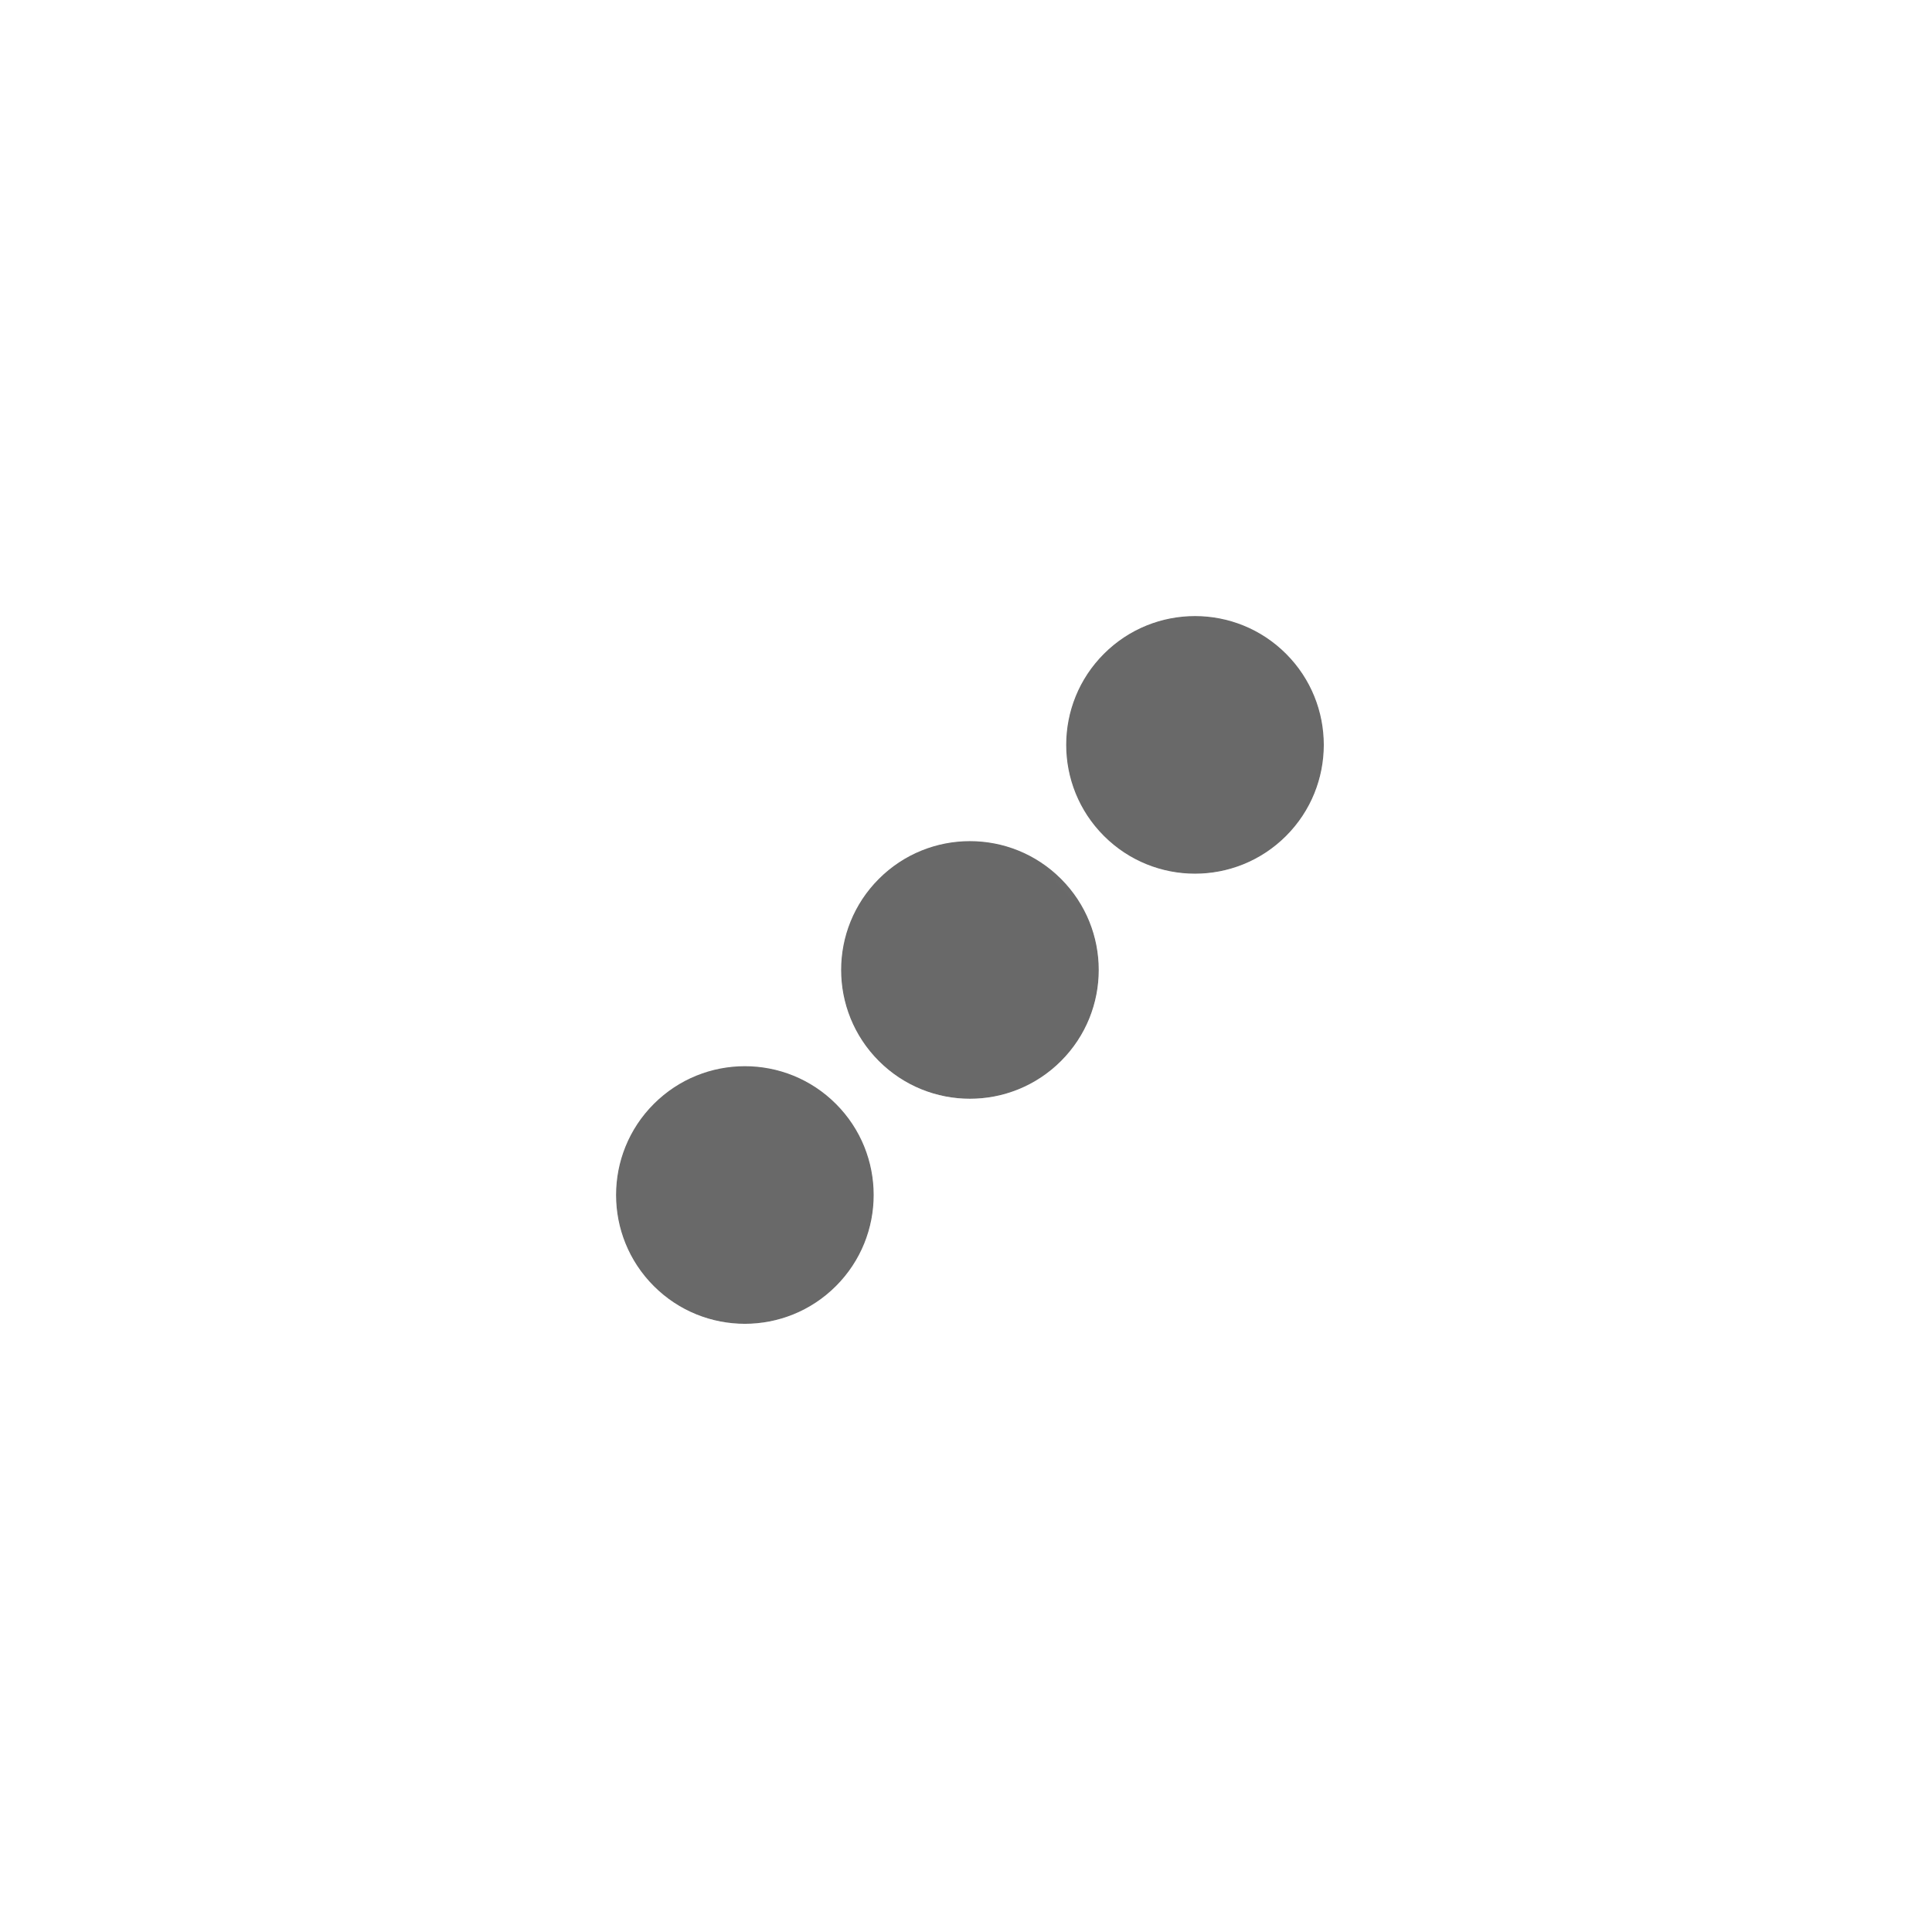
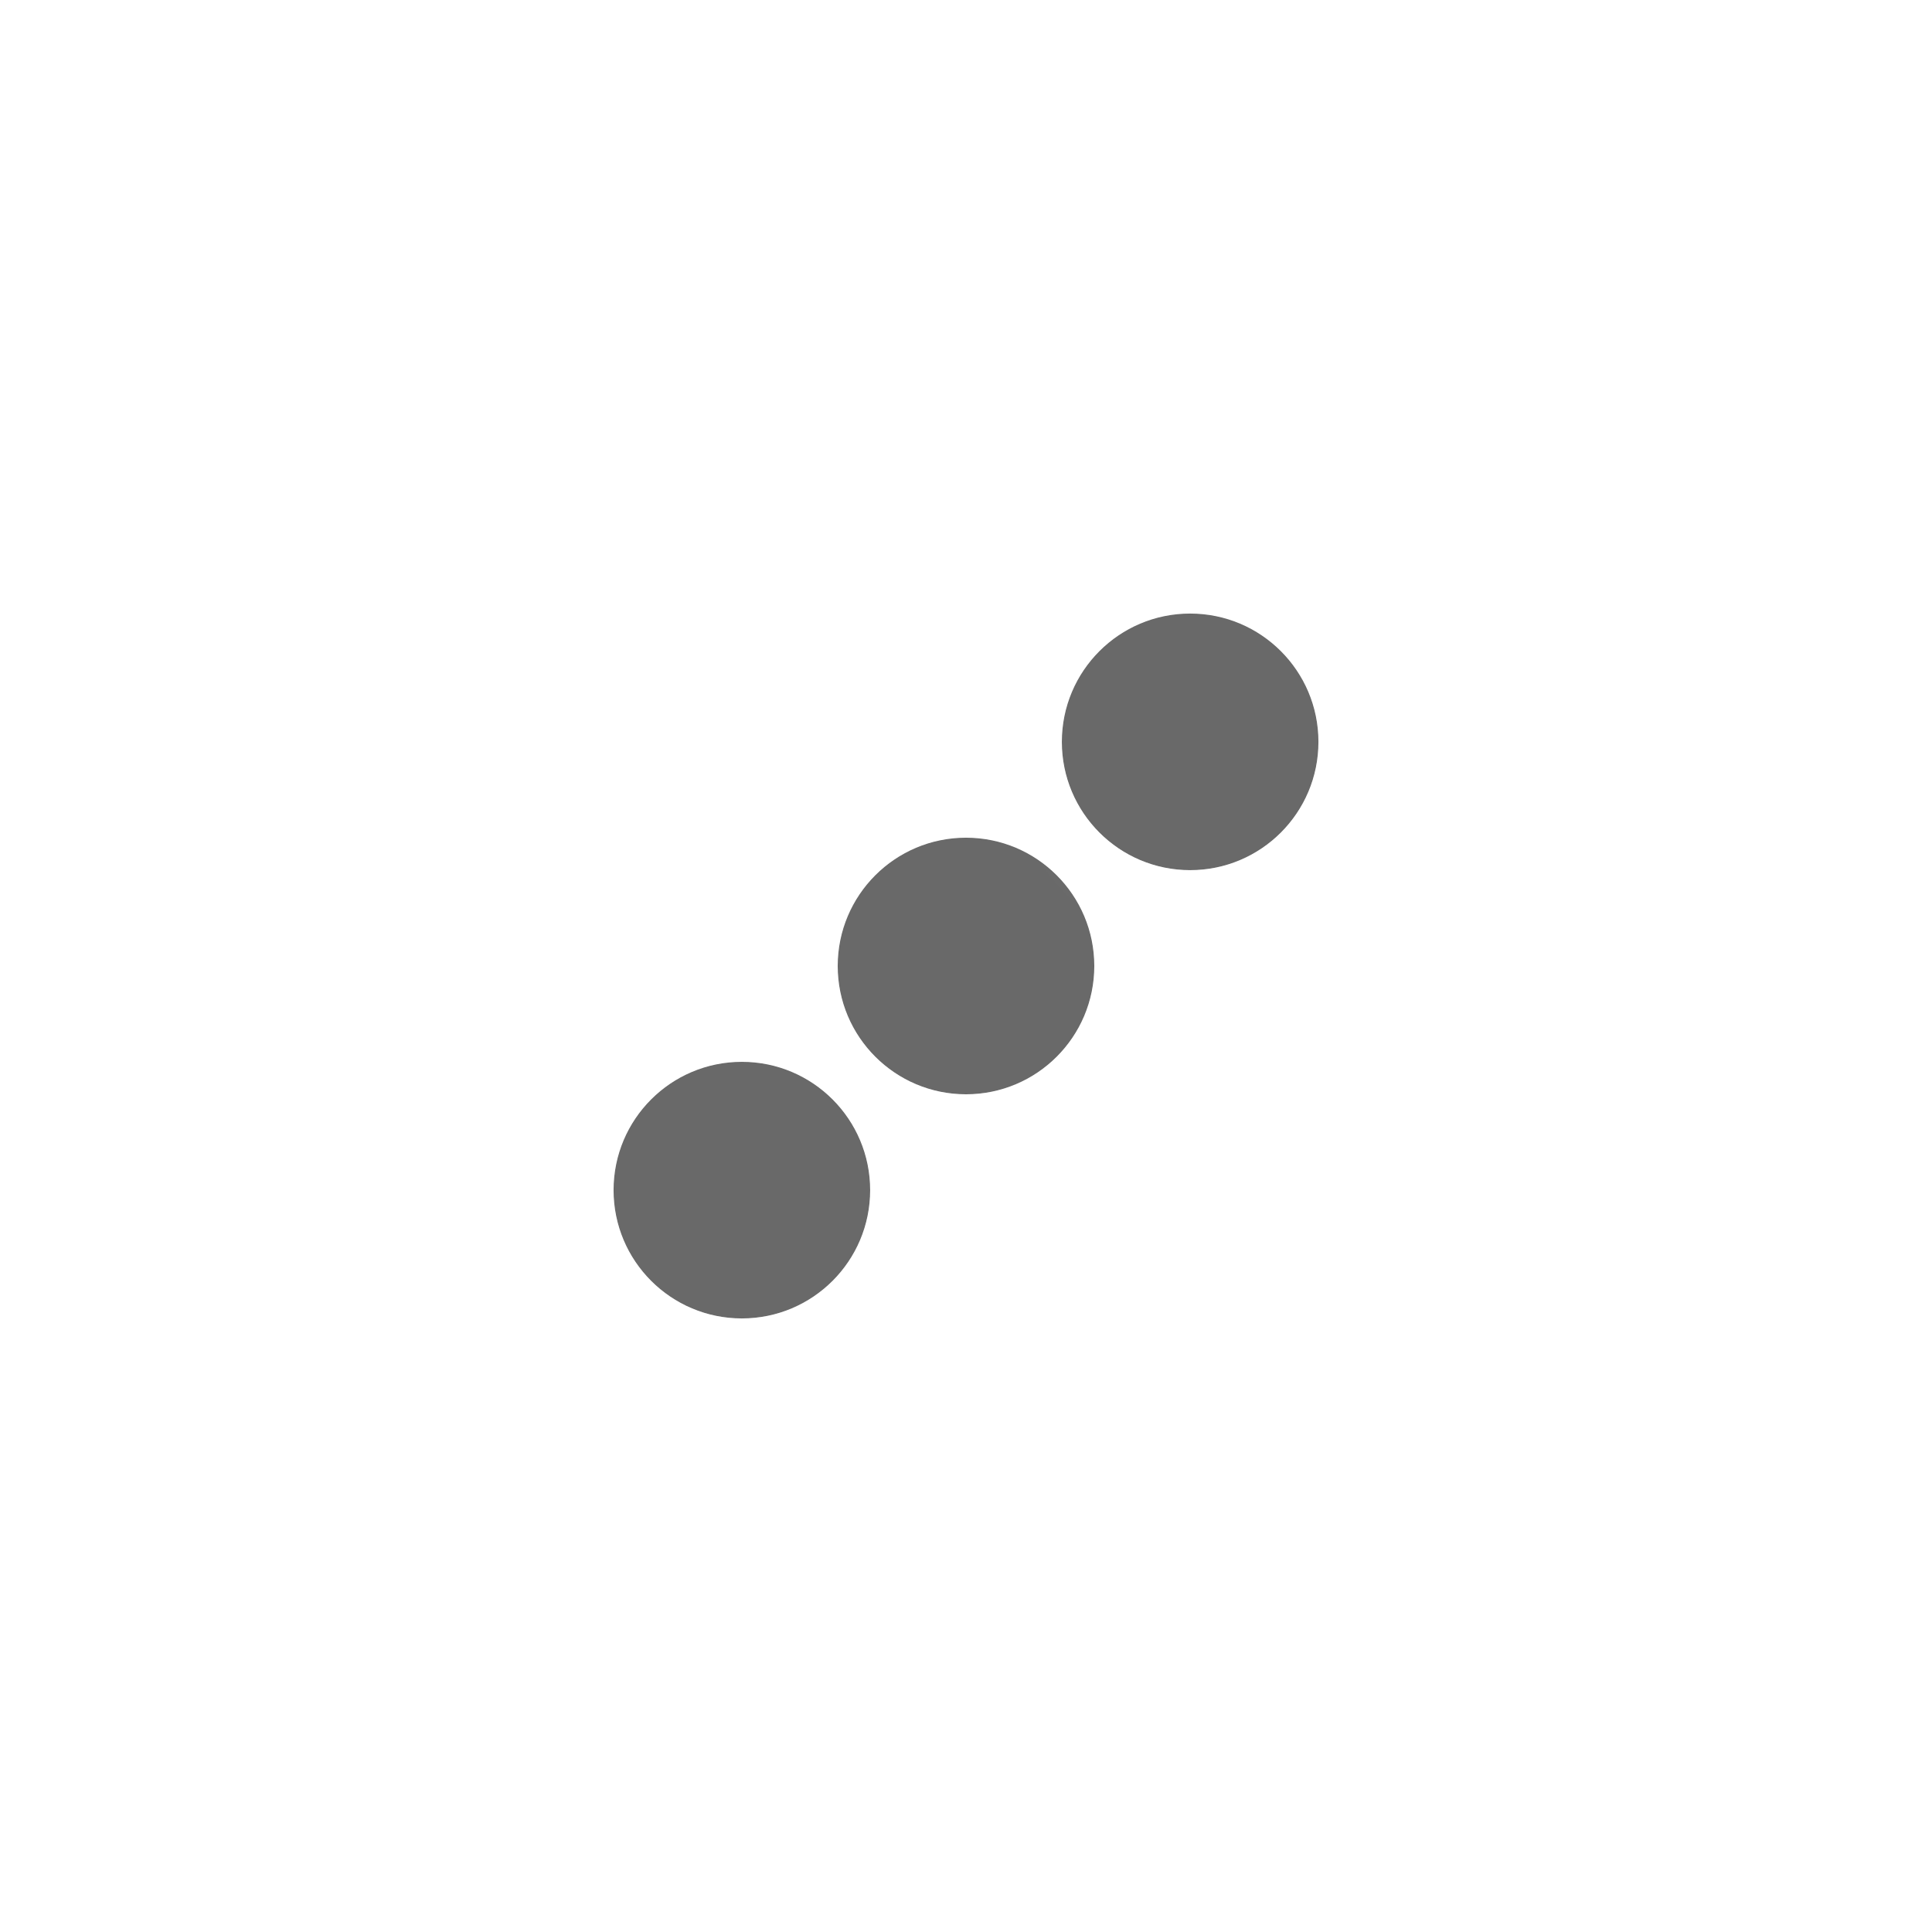
<svg xmlns="http://www.w3.org/2000/svg" width="256" height="256" viewBox="0 0 256 256">
  <defs>
-     <filter id="Ellipse_2" x="94.958" y="97.958" width="66.083" height="66.083" filterUnits="userSpaceOnUse">
+     <filter id="Ellipse_2" x="102" y="105" width="52" height="52" filterUnits="userSpaceOnUse">
      <feOffset dy="3" input="SourceAlpha" />
      <feGaussianBlur stdDeviation="3" result="blur" />
      <feFlood flood-color="#fff" flood-opacity="0.341" />
      <feComposite operator="in" in2="blur" />
      <feComposite in="SourceGraphic" />
    </filter>
-     <filter id="Ellipse_5" x="124.657" y="68.26" width="66.083" height="66.083" filterUnits="userSpaceOnUse">
+     <filter id="Ellipse_5" x="131.698" y="75.302" width="52" height="52" filterUnits="userSpaceOnUse">
      <feOffset dy="3" input="SourceAlpha" />
      <feGaussianBlur stdDeviation="3" result="blur-2" />
      <feFlood flood-color="#fff" flood-opacity="0.341" />
      <feComposite operator="in" in2="blur-2" />
      <feComposite in="SourceGraphic" />
    </filter>
-     <filter id="Ellipse_3" x="65.26" y="127.657" width="66.083" height="66.083" filterUnits="userSpaceOnUse">
+     <filter id="Ellipse_3" x="72.302" y="134.698" width="52" height="52" filterUnits="userSpaceOnUse">
      <feOffset dy="3" input="SourceAlpha" />
      <feGaussianBlur stdDeviation="3" result="blur-3" />
      <feFlood flood-color="#fff" flood-opacity="0.341" />
      <feComposite operator="in" in2="blur-3" />
      <feComposite in="SourceGraphic" />
    </filter>
    <clipPath id="clip-_3_rotated_ccw">
      <rect width="256" height="256" />
    </clipPath>
  </defs>
  <g id="_3_rotated_ccw" data-name="3_rotated_ccw" clip-path="url(#clip-_3_rotated_ccw)">
-     <g id="Group_3" data-name="Group 3" transform="translate(309.019 128) rotate(135)">
-       <g transform="matrix(-0.71, -0.71, 0.71, -0.71, 128, 309.02)" filter="url(#Ellipse_2)">
-         <circle id="Ellipse_2-2" data-name="Ellipse 2" cx="17" cy="17" r="17" transform="translate(152.04 128) rotate(135)" fill="#696969" />
+     <g id="Group_8" data-name="Group 8">
+       <g transform="matrix(1, 0, 0, 1, 0, 0)" filter="url(#Ellipse_2)">
+         <circle id="Ellipse_2-2" data-name="Ellipse 2" cx="17" cy="17" r="17" transform="translate(111 111)" fill="#696969" />
      </g>
-       <g transform="matrix(-0.71, -0.71, 0.71, -0.71, 128, 309.02)" filter="url(#Ellipse_5)">
-         <circle id="Ellipse_5-2" data-name="Ellipse 5" cx="17" cy="17" r="17" transform="translate(181.74 98.3) rotate(135)" fill="#696969" />
+       <g transform="matrix(1, 0, 0, 1, 0, 0)" filter="url(#Ellipse_5)">
+         <circle id="Ellipse_5-2" data-name="Ellipse 5" cx="17" cy="17" r="17" transform="translate(140.7 81.3)" fill="#696969" />
      </g>
-       <g transform="matrix(-0.71, -0.71, 0.71, -0.71, 128, 309.02)" filter="url(#Ellipse_3)">
-         <circle id="Ellipse_3-2" data-name="Ellipse 3" cx="17" cy="17" r="17" transform="translate(122.34 157.7) rotate(135)" fill="#696969" />
+       <g transform="matrix(1, 0, 0, 1, 0, 0)" filter="url(#Ellipse_3)">
+         <circle id="Ellipse_3-2" data-name="Ellipse 3" cx="17" cy="17" r="17" transform="translate(81.3 140.7)" fill="#696969" />
      </g>
    </g>
  </g>
</svg>
